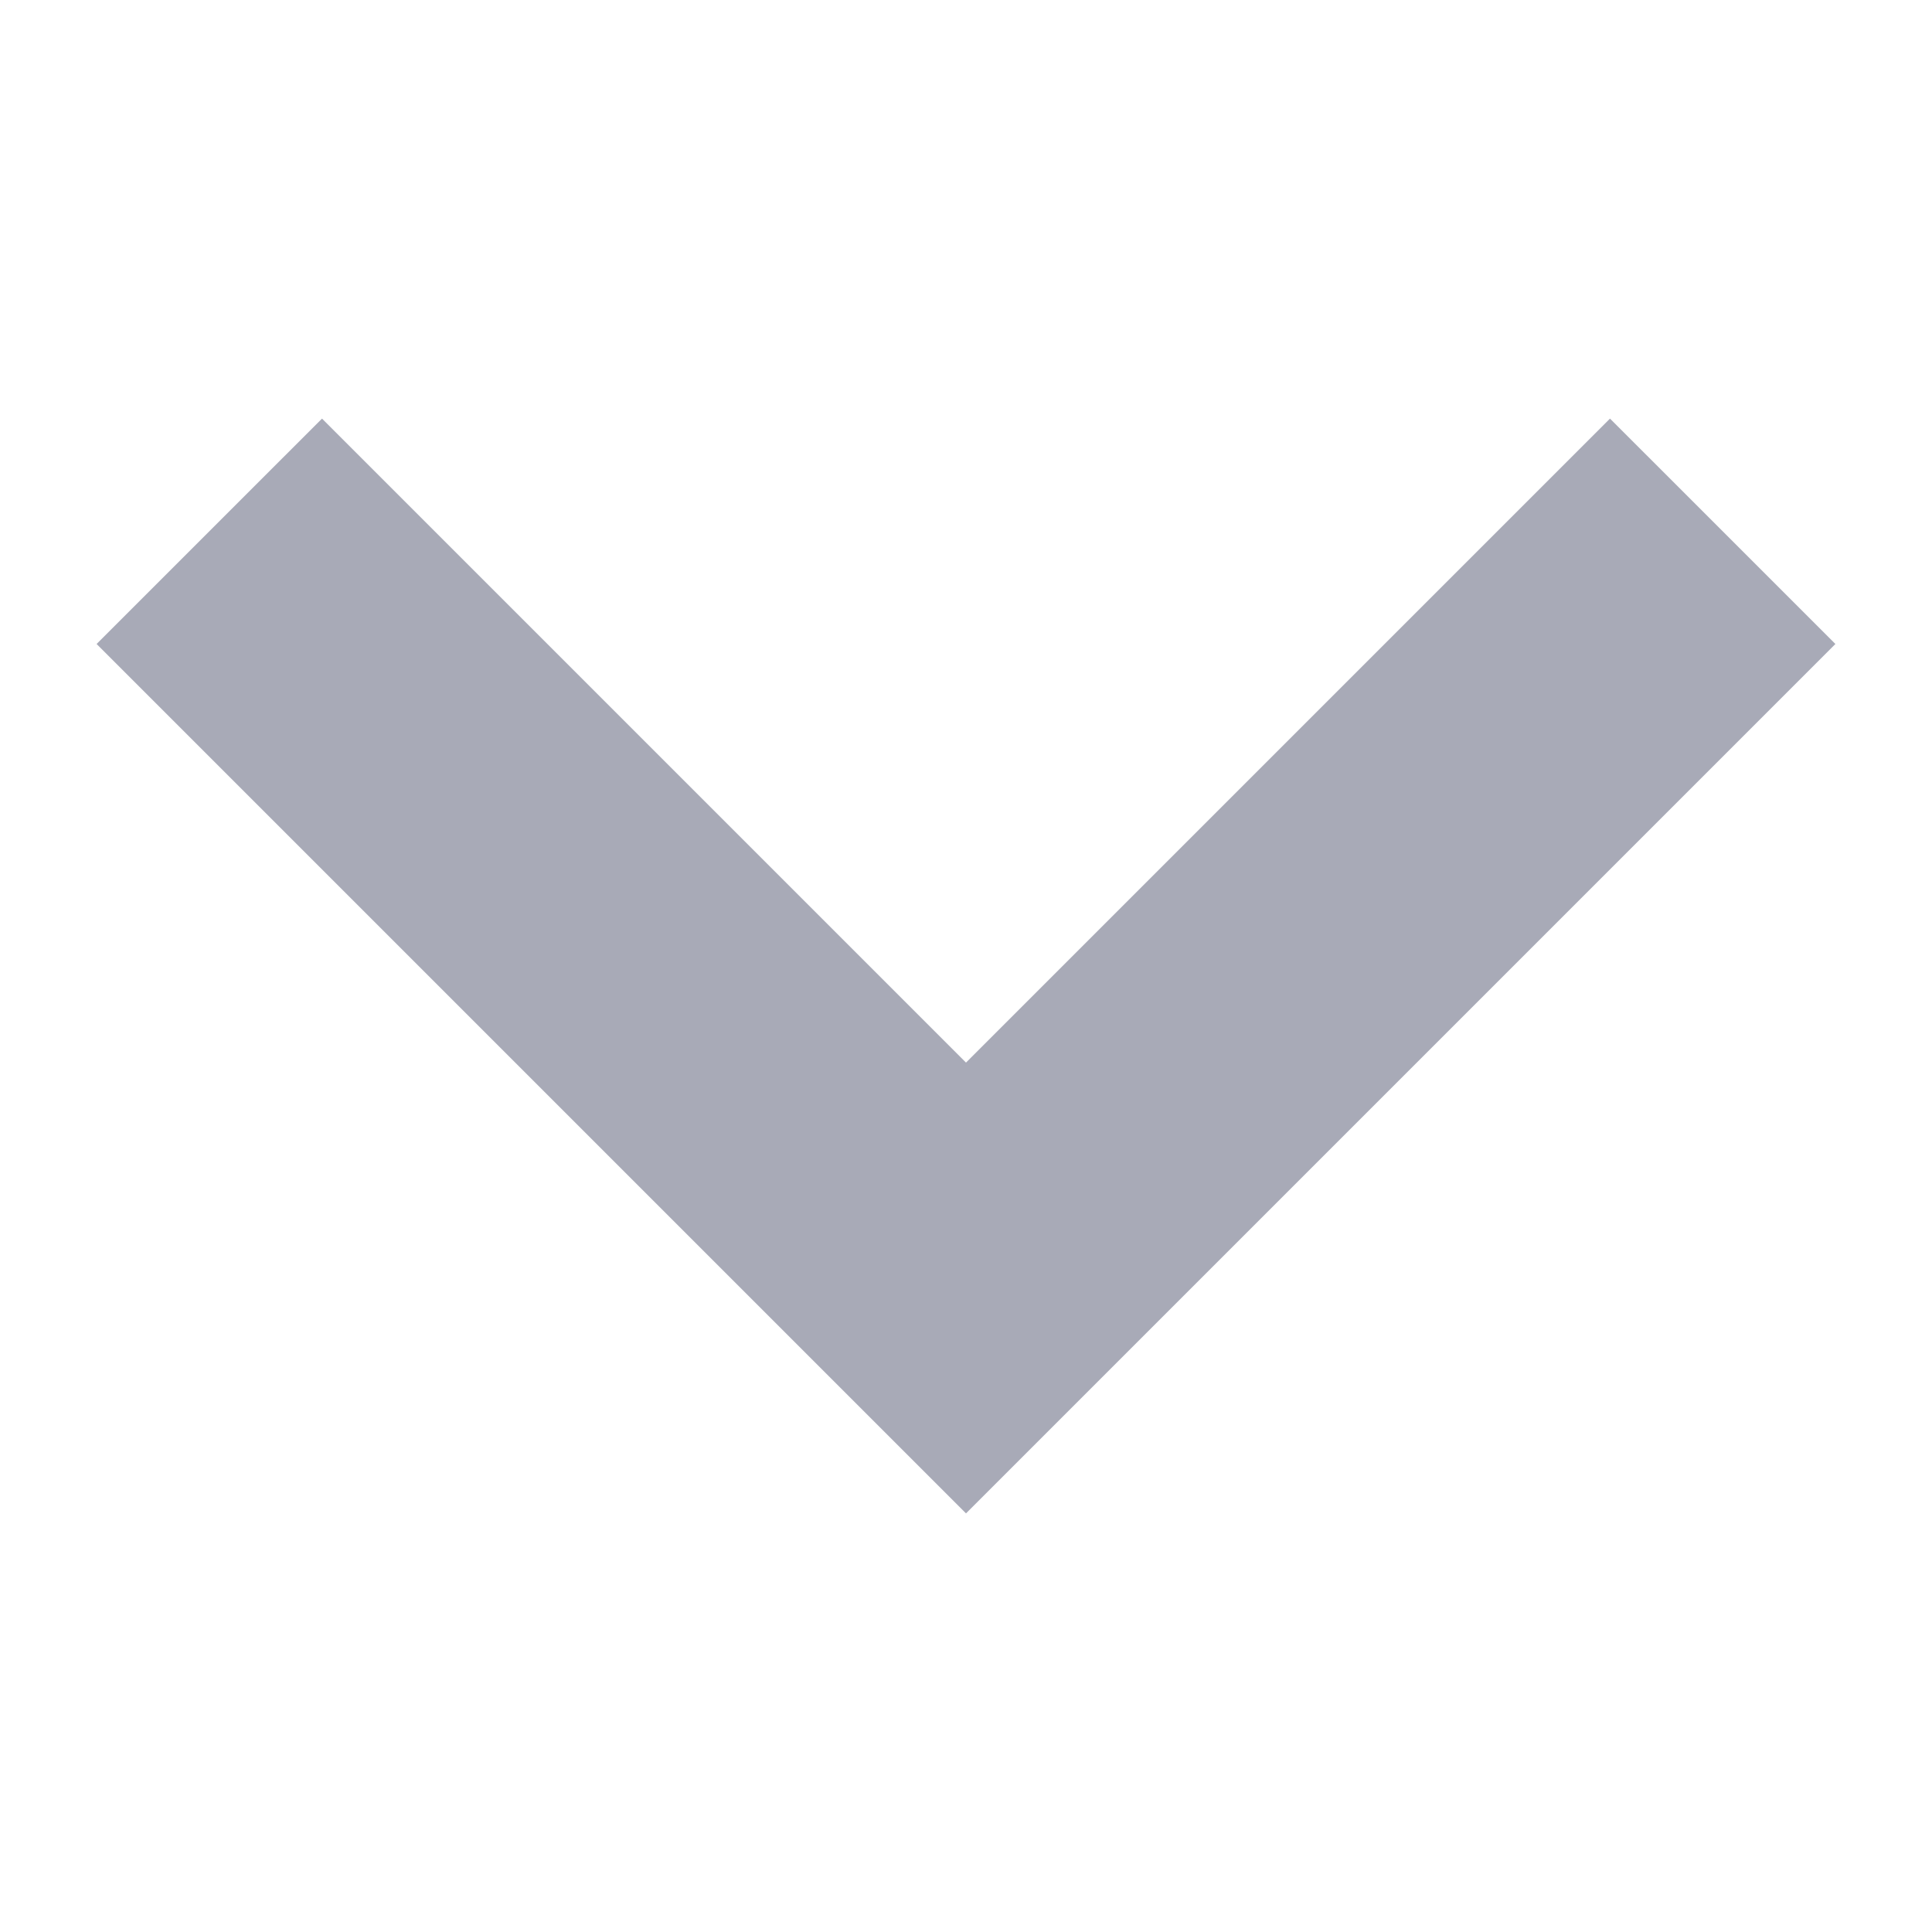
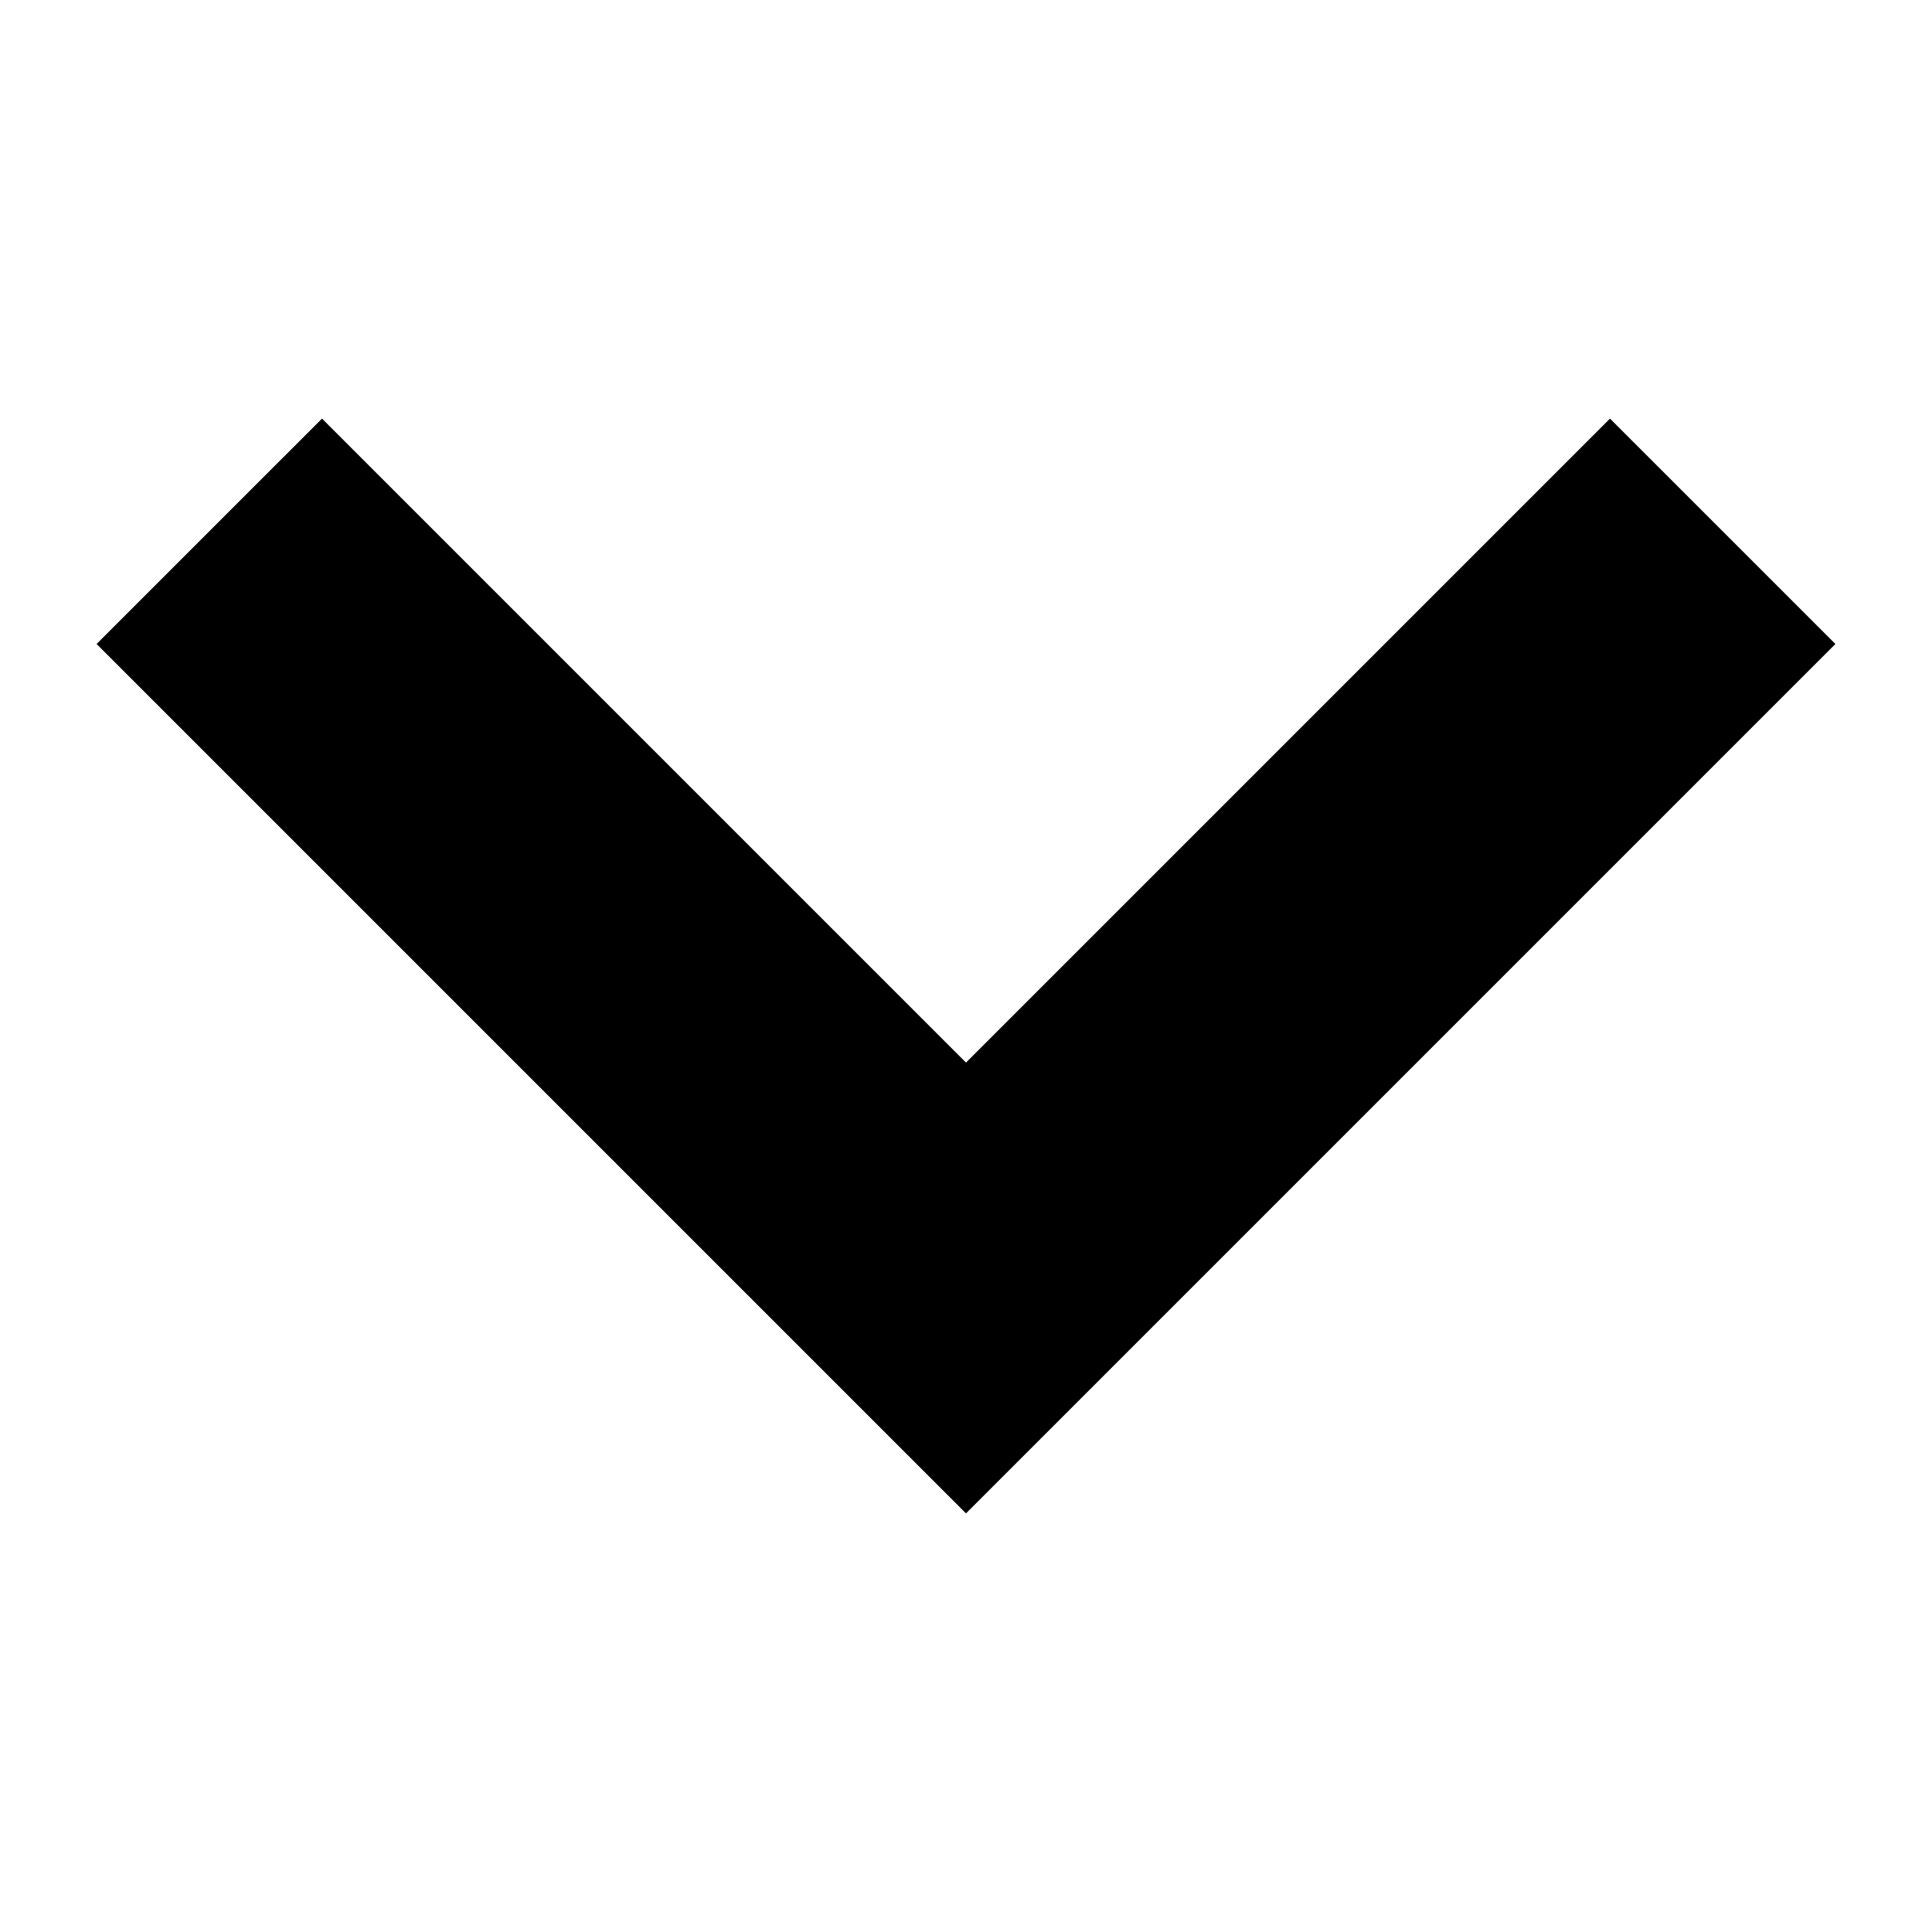
<svg xmlns="http://www.w3.org/2000/svg" x="0px" y="0px" viewBox="0 0 12 12" style="enable-background:new 0 0 12 12;" xml:space="preserve">
-   <path fill="#a8aab7" d="M6,9.4L0.6,4L2,2.6l4,4l4-4L11.4,4L6,9.4z" />
+   <path d="M6,9.4L0.6,4L2,2.6l4,4l4-4L11.4,4L6,9.4z" />
</svg>
